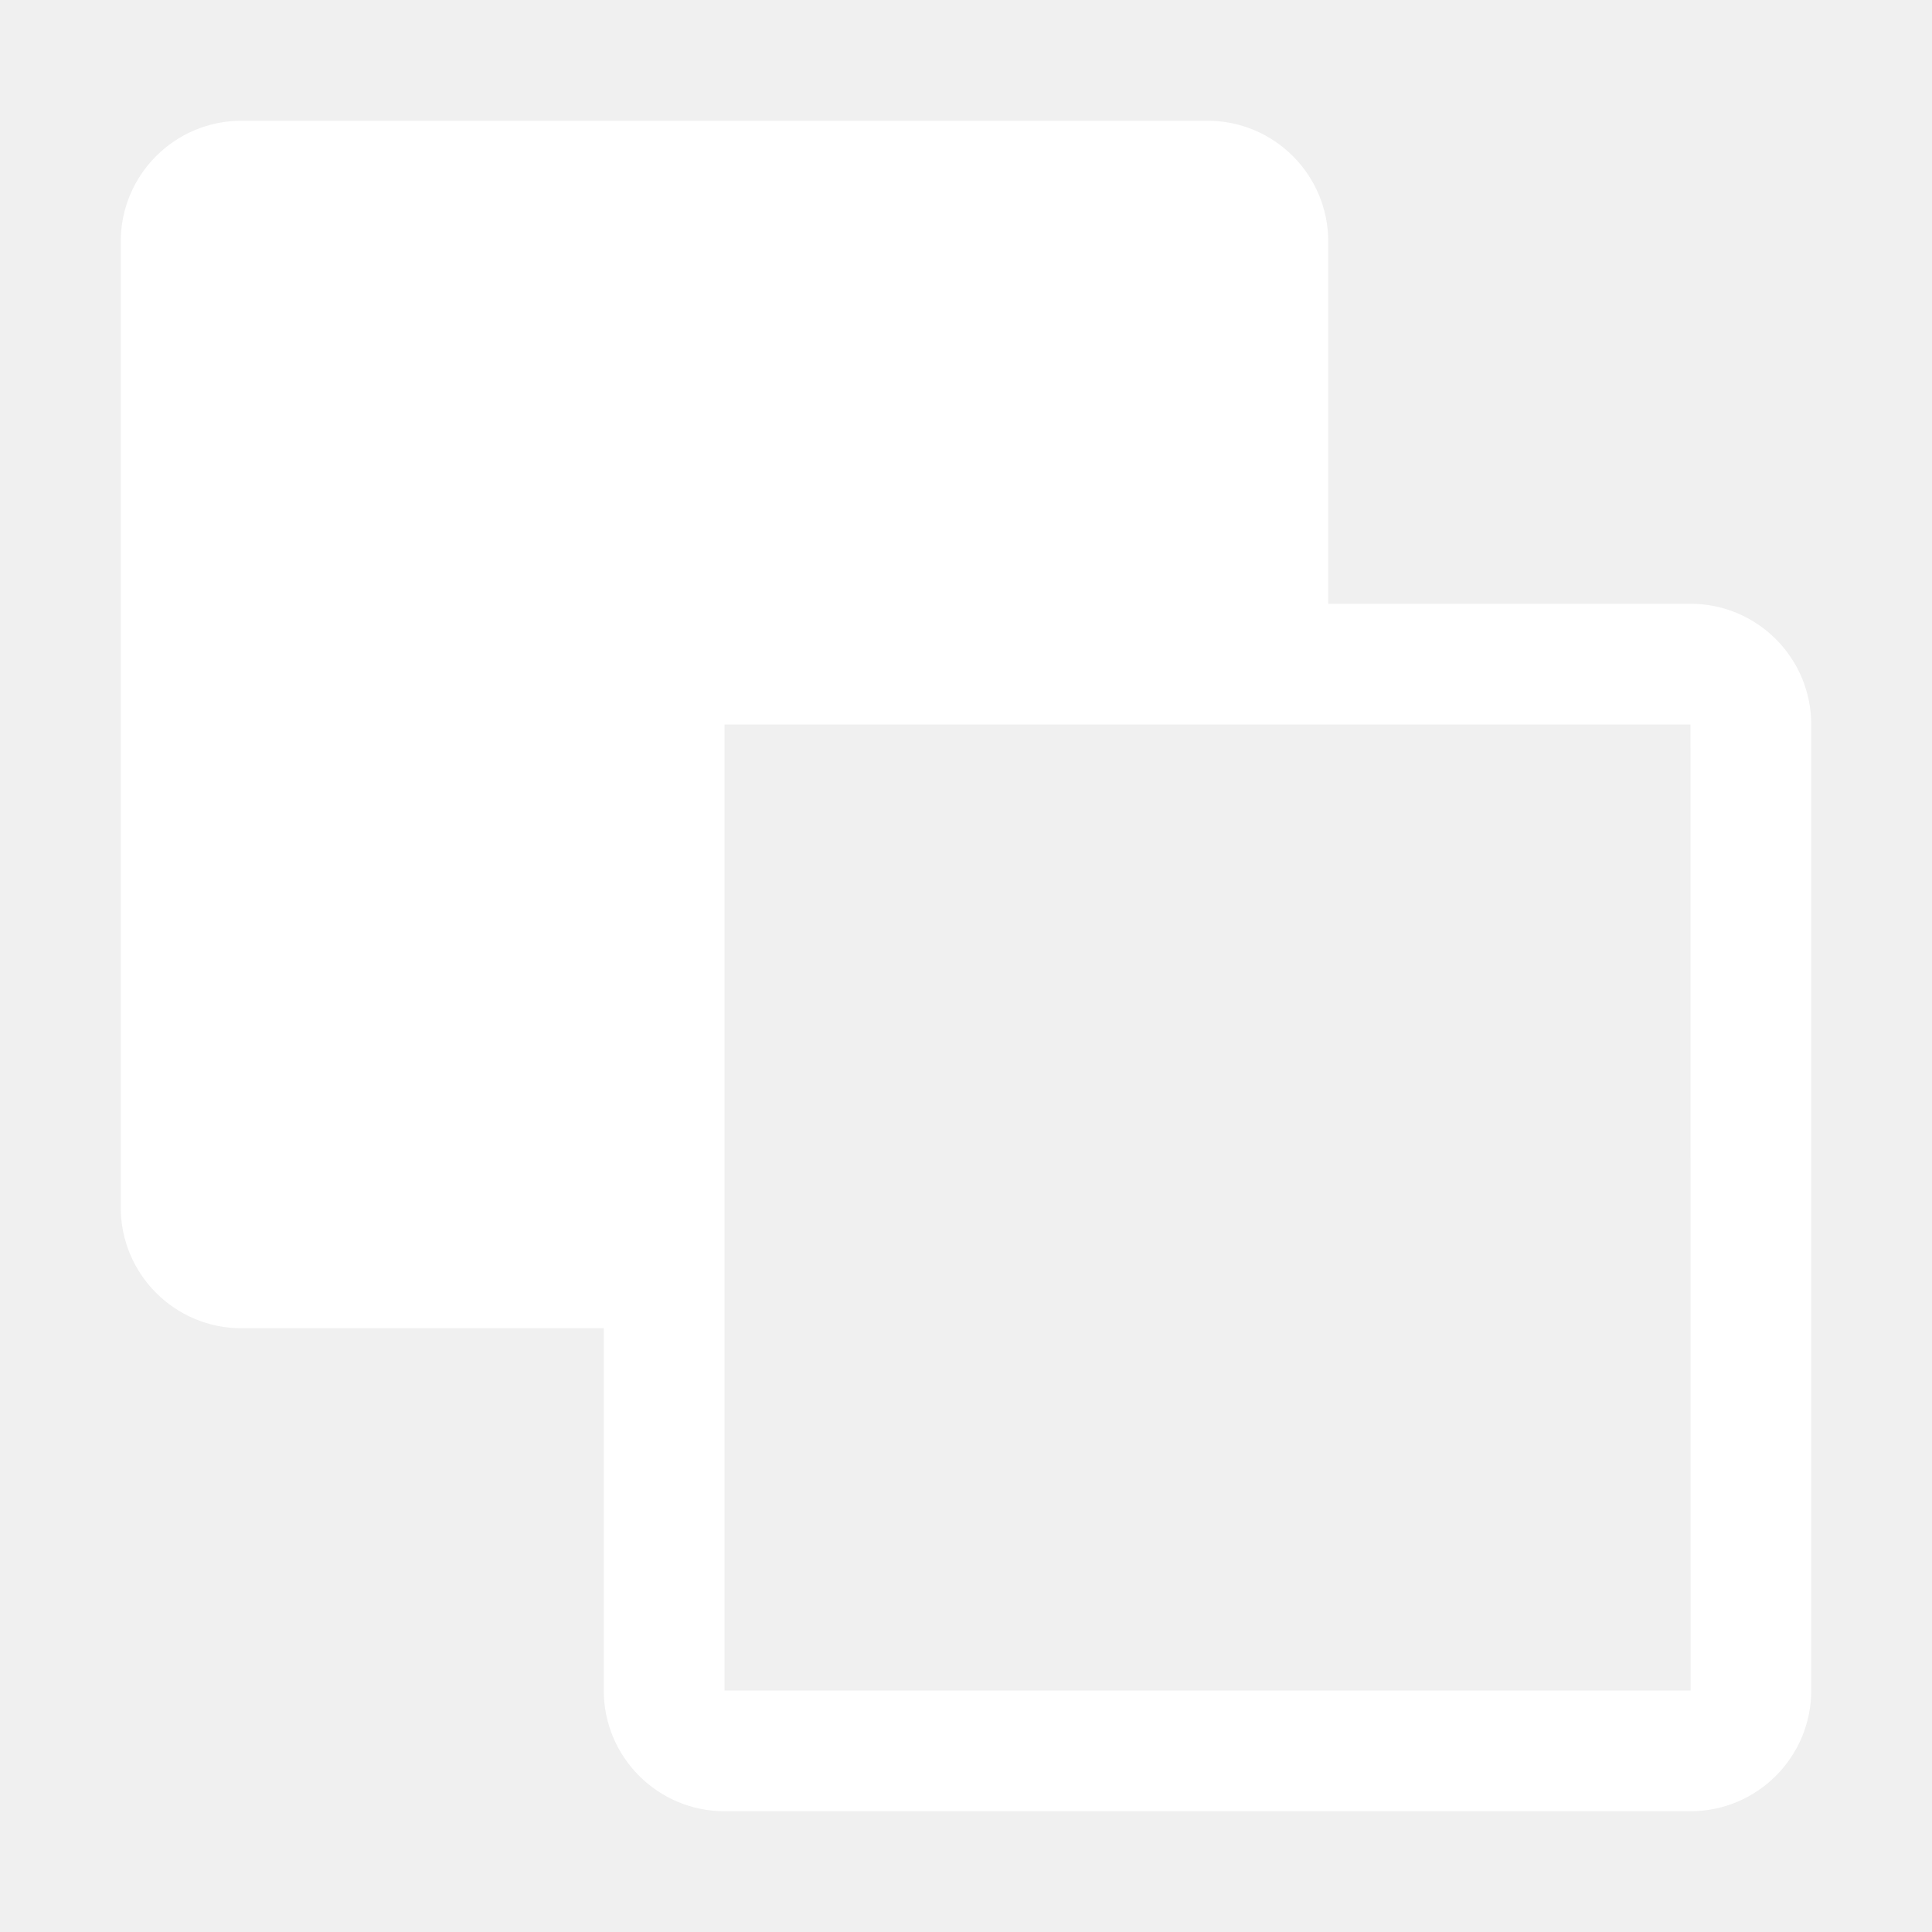
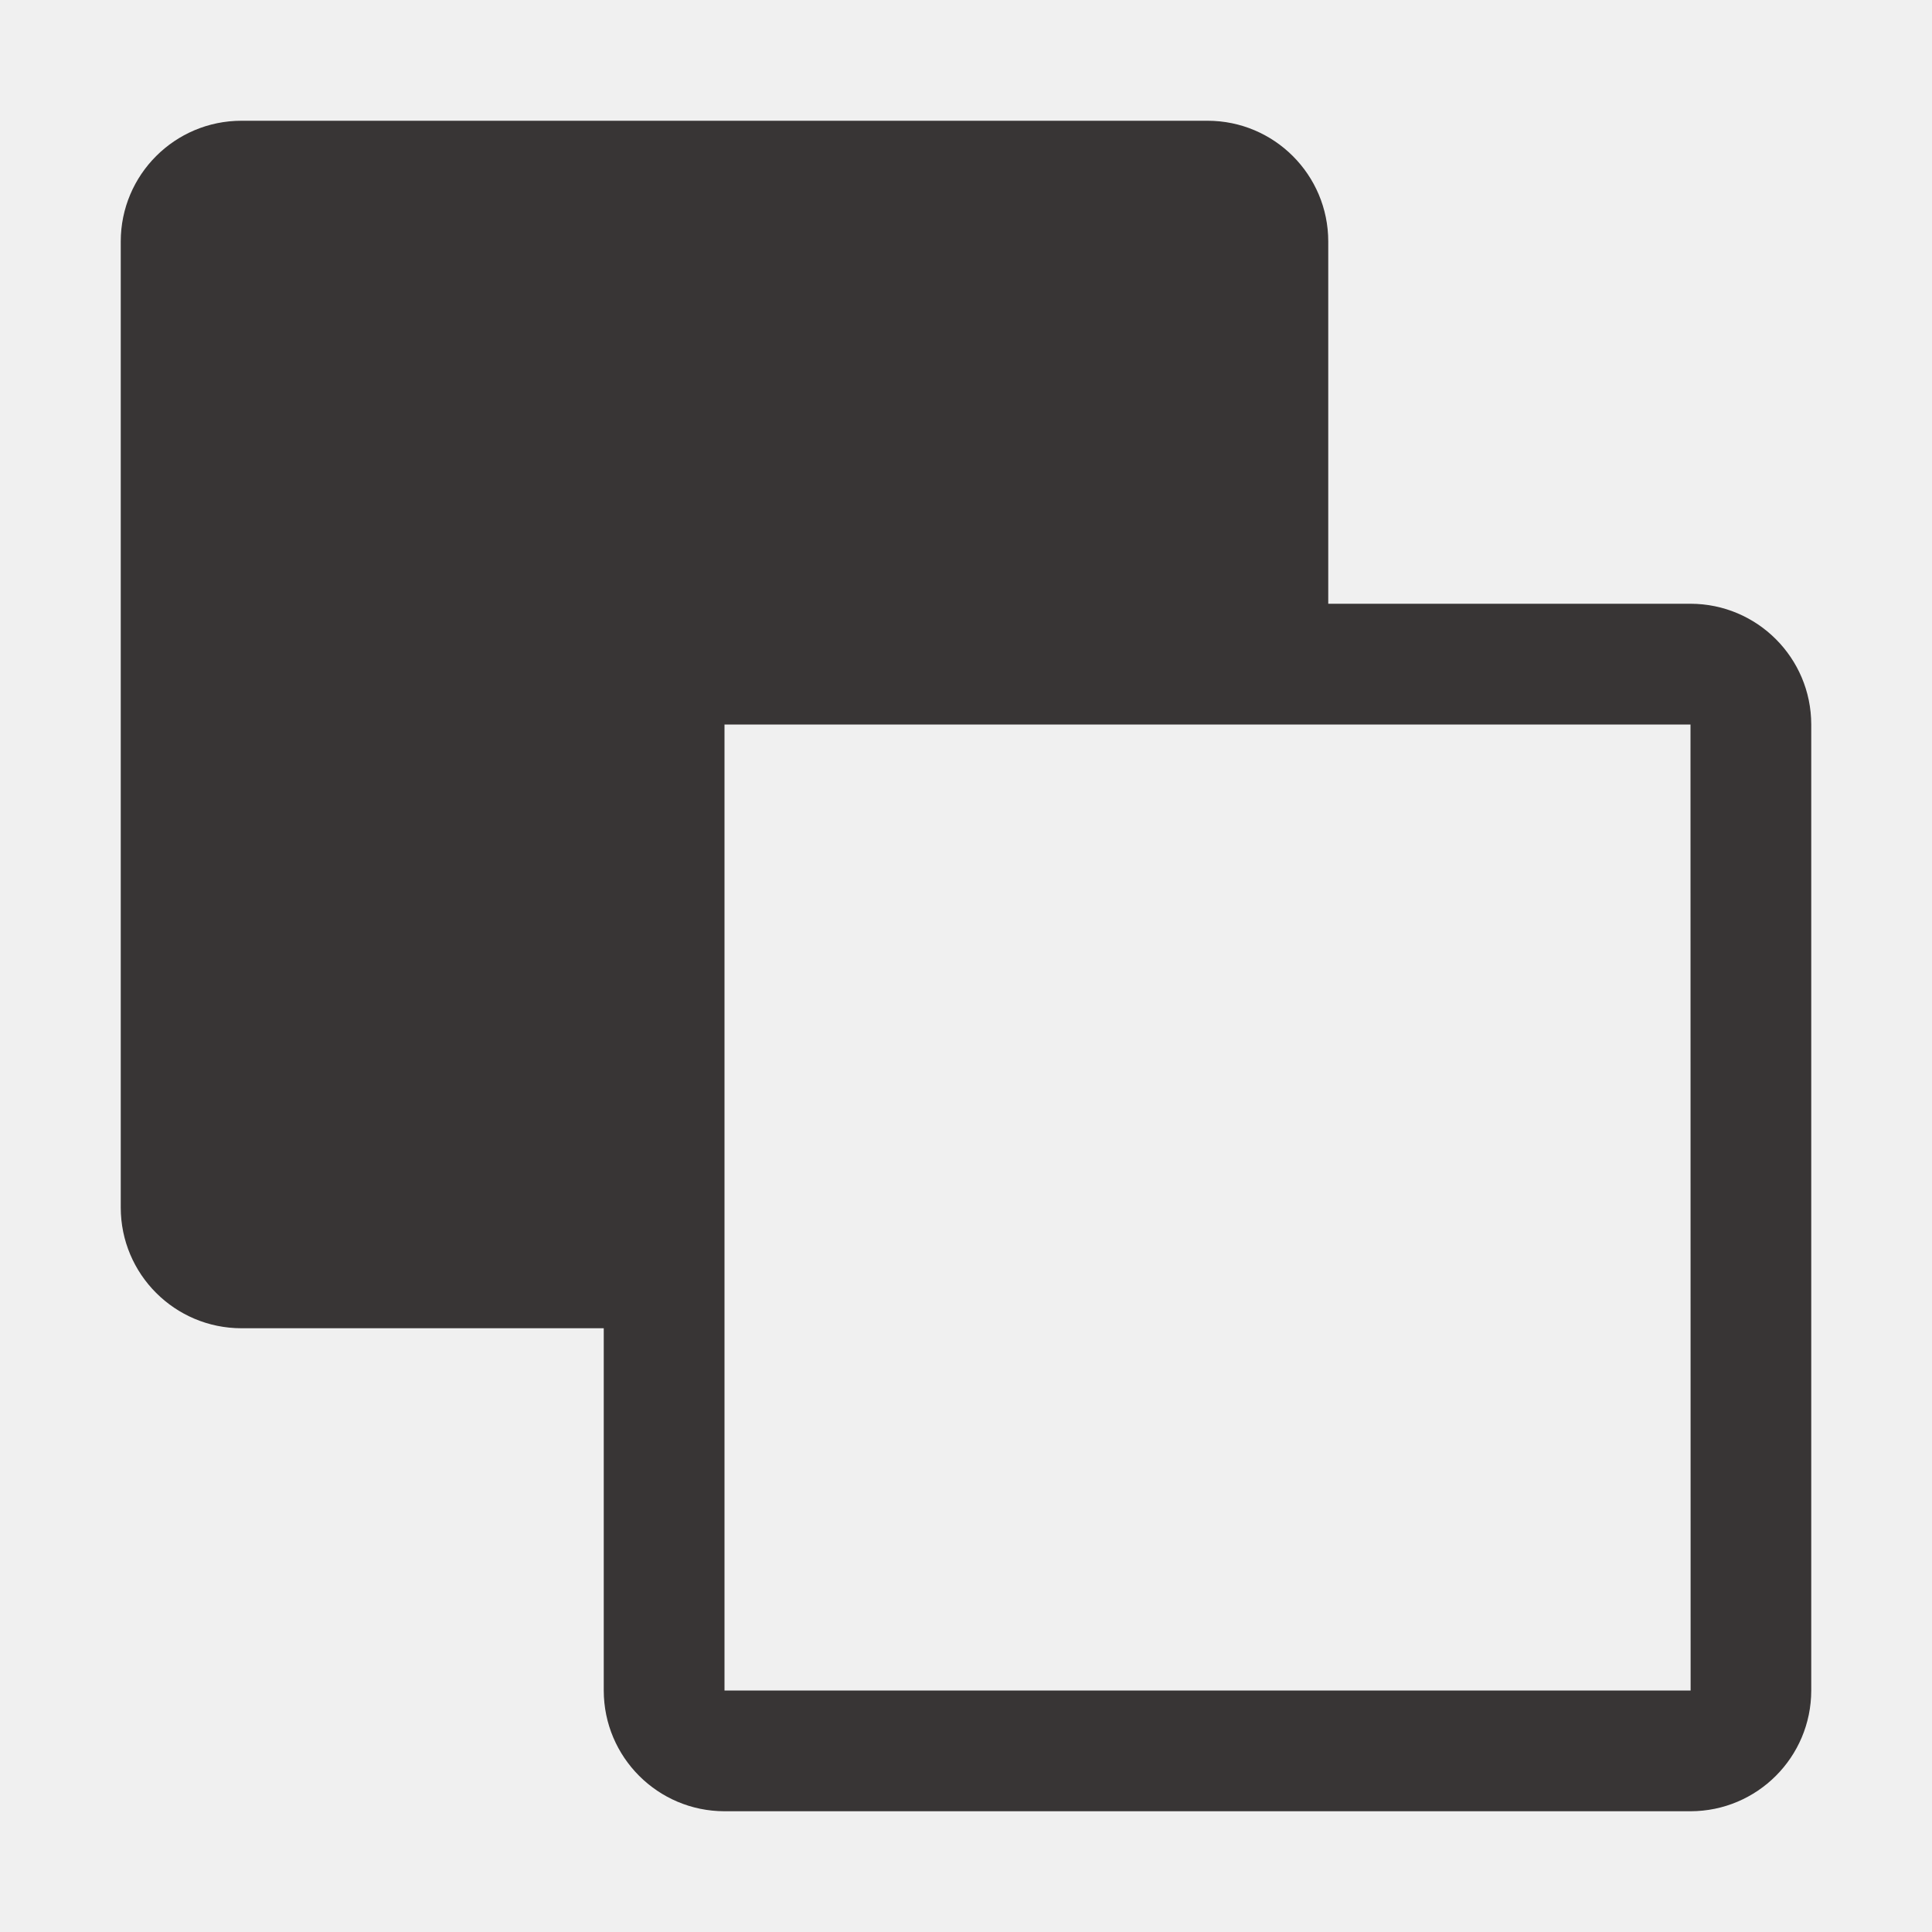
- <svg xmlns="http://www.w3.org/2000/svg" fill="#fff" width="800px" height="800px" viewBox="0 0 32 32" id="icon">
+ <svg xmlns="http://www.w3.org/2000/svg" fill="#383535" width="800px" height="800px" viewBox="0 0 32 32" id="icon">
  <defs>
    <style>
      .cls-1 {
        fill: none;
      }
    </style>
  </defs>
  <path d="M28,10H22V4a2,2,0,0,0-2-2H4A2,2,0,0,0,2,4V20a2,2,0,0,0,2,2h6v6a2.002,2.002,0,0,0,2,2H28a2.002,2.002,0,0,0,2-2V12A2.002,2.002,0,0,0,28,10ZM12,28V12H28l.002,16Z" />
  <rect id="_Transparent_Rectangle_" data-name="&lt;Transparent Rectangle&gt;" class="cls-1" width="32" height="32" />
</svg>
